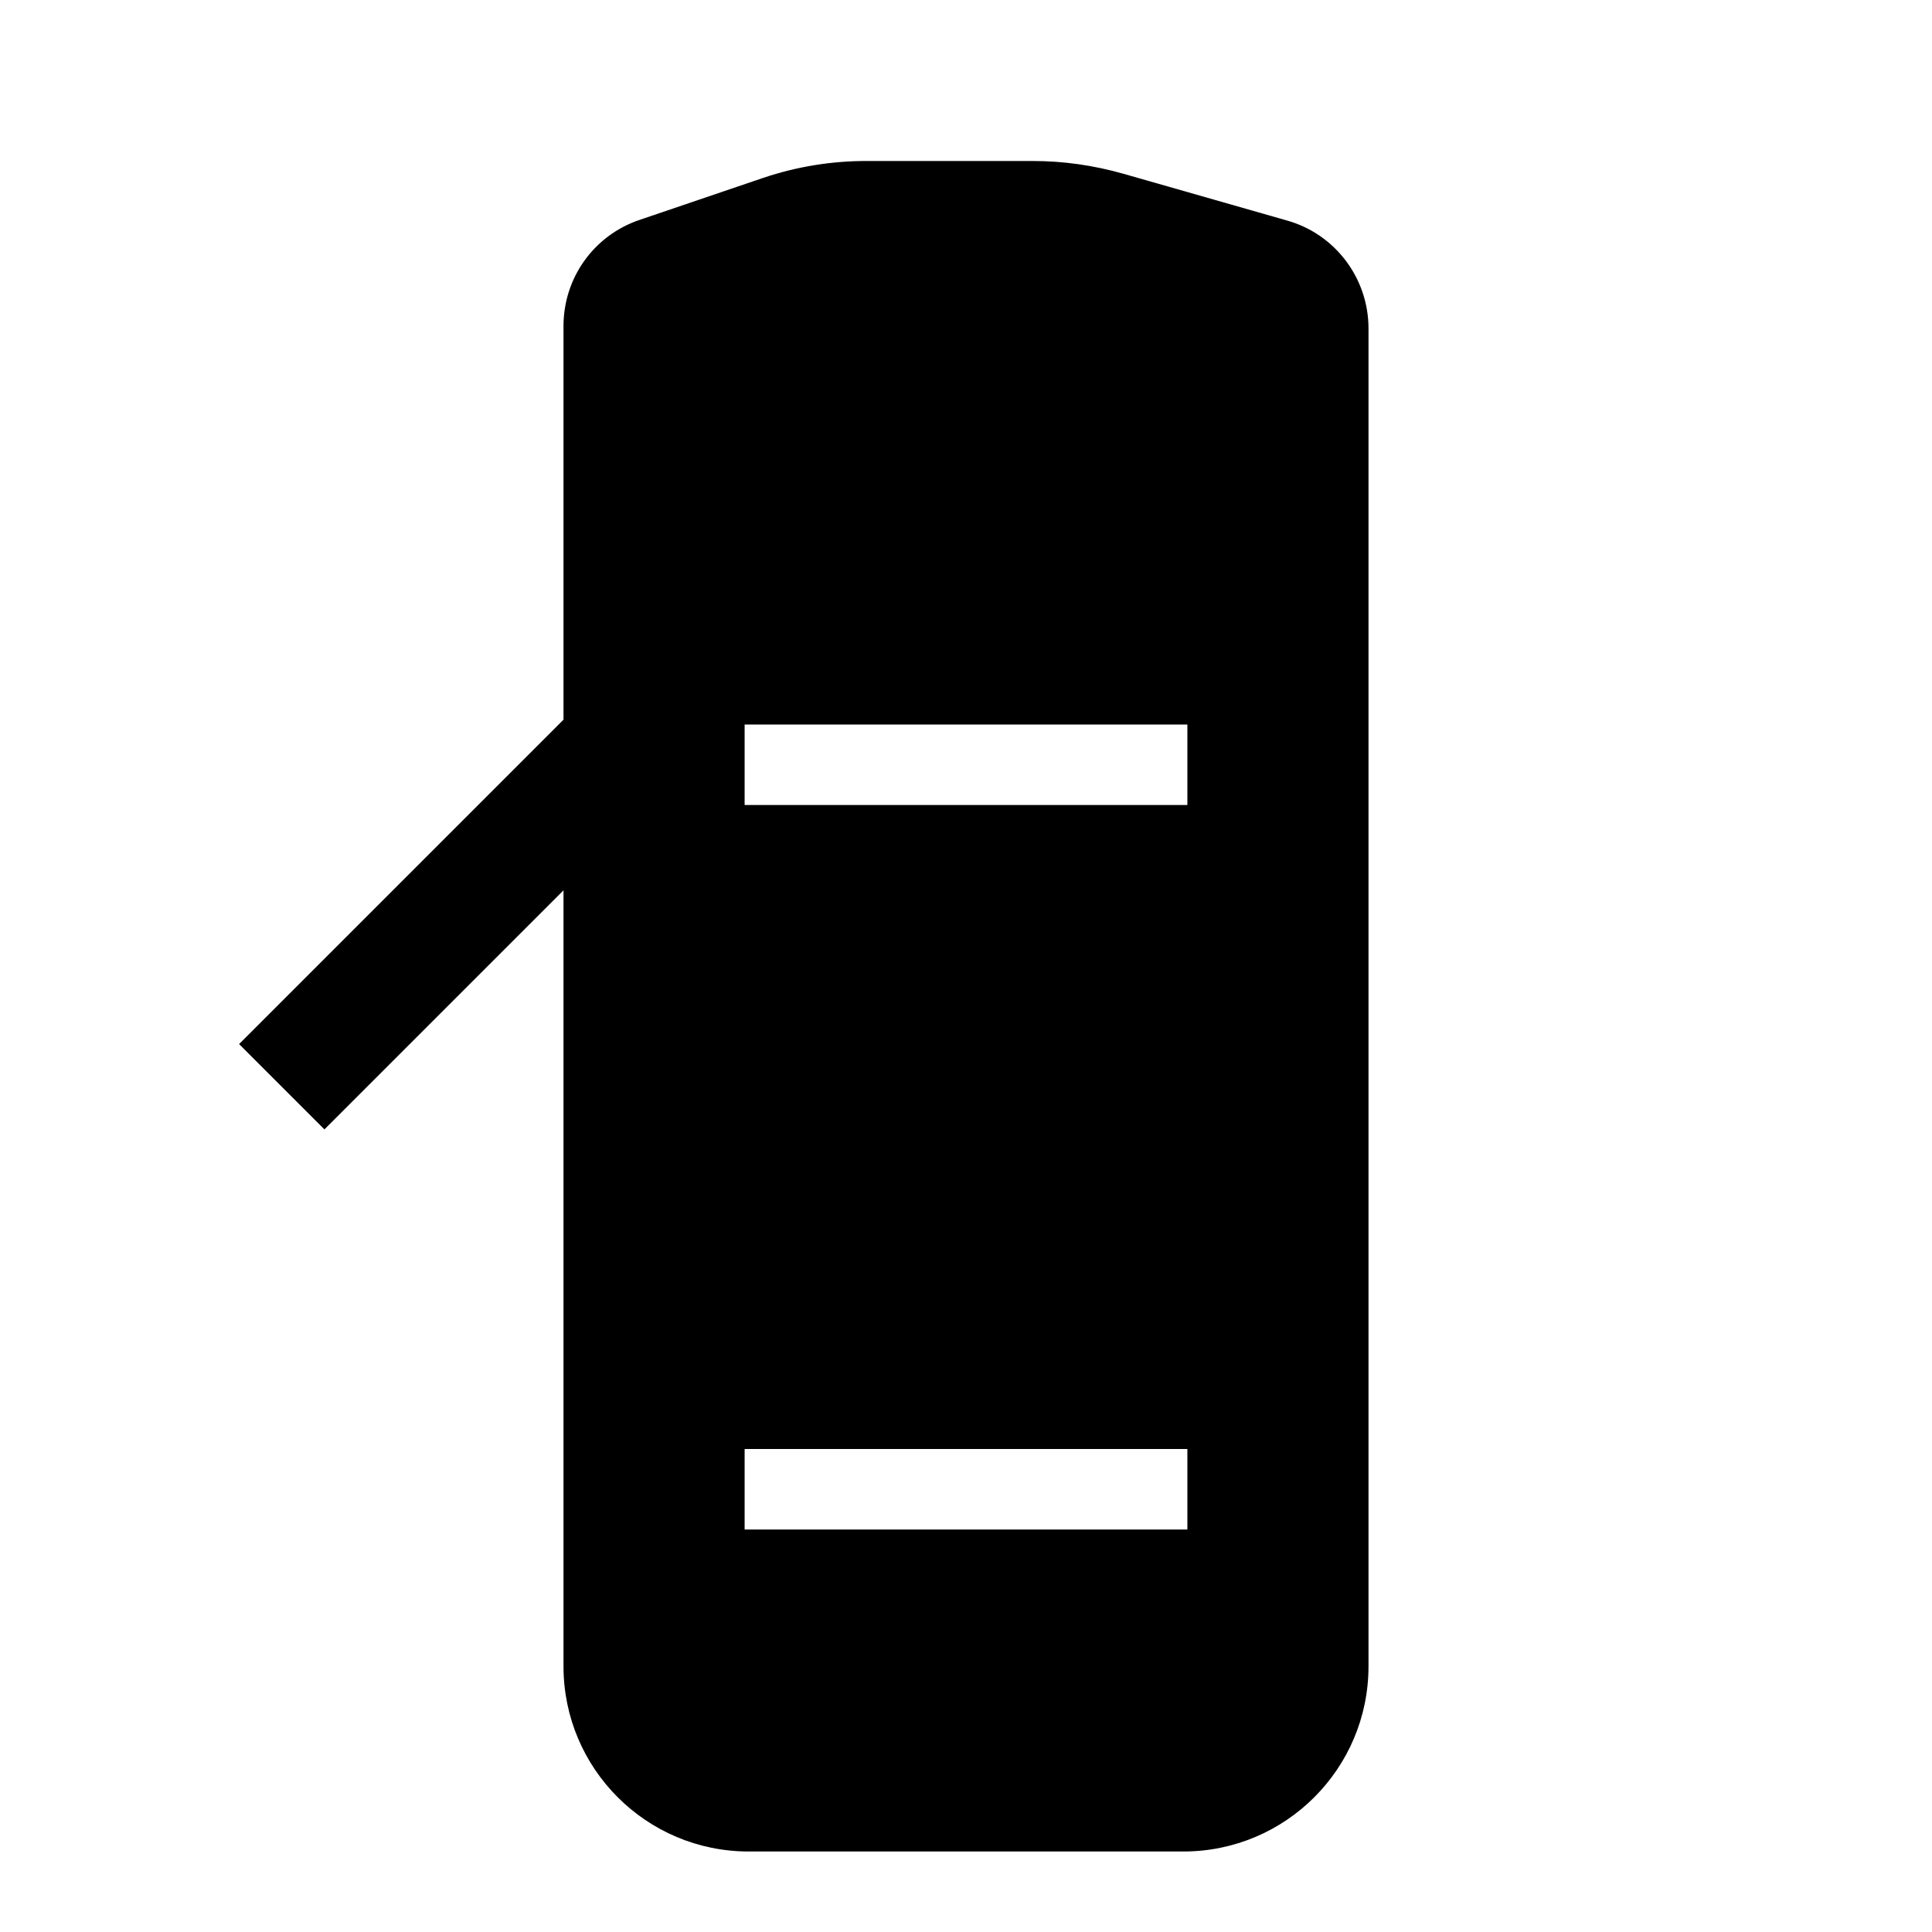
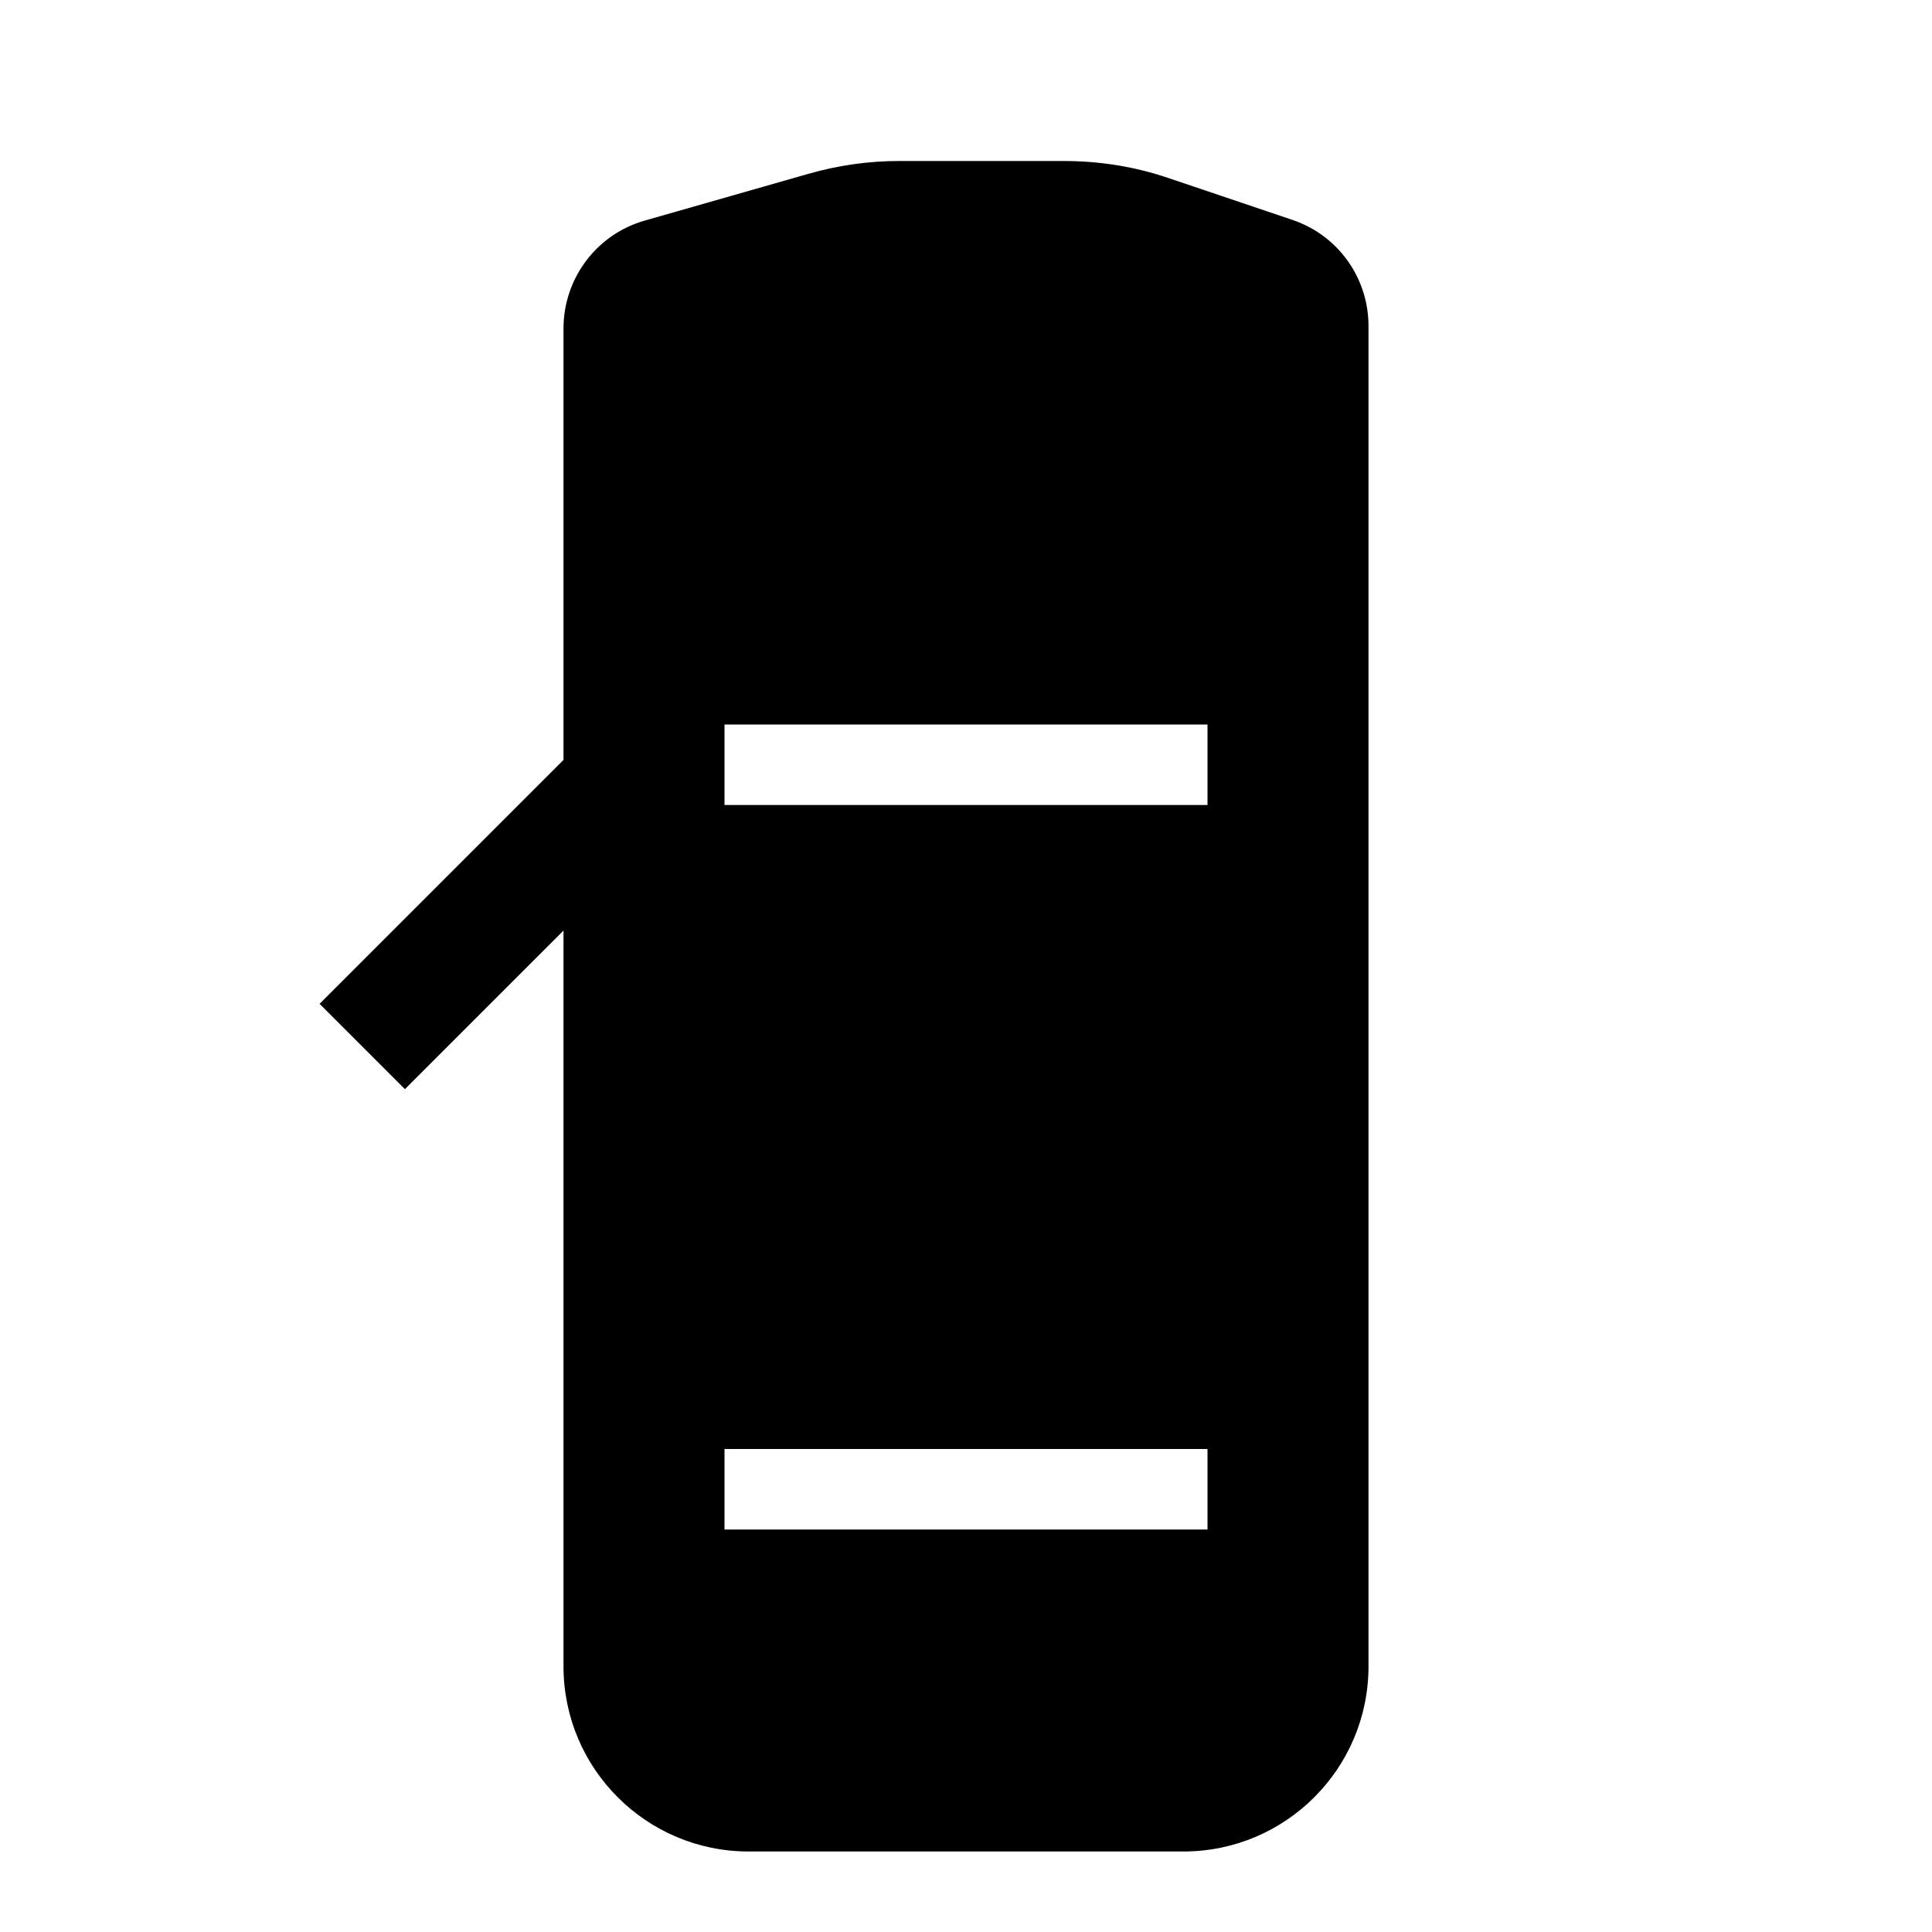
<svg xmlns="http://www.w3.org/2000/svg" width="24" height="24" fill="none">
-   <path fill="currentColor" d="M12.83 2q.57 0 1.13.16l2.03.58c.6.17 1.01.72 1.01 1.34V20.7a2.3 2.3 0 0 1-2.3 2.3H9.3A2.3 2.3 0 0 1 7 20.7v-9.64l-2.97 2.97-1.06-1.06L7 8.94V4.05c0-.6.38-1.13.95-1.32l1.53-.52a4 4 0 0 1 1.3-.21zM9.25 19h5.5v-1h-5.5zm0-9h5.5V9h-5.5z" />
+   <path fill="currentColor" d="M13.21 2q.68 0 1.3.21l1.54.52c.57.19.95.72.95 1.32V20.7a2.3 2.3 0 0 1-2.3 2.3H9.3A2.3 2.3 0 0 1 7 20.7v-9.14l-1.97 1.97-1.06-1.06L7 9.44V4.08c0-.62.41-1.17 1.01-1.34l2.03-.58Q10.6 2 11.17 2zM9 19h6v-1H9zm0-9h6V9H9z" />
</svg>
